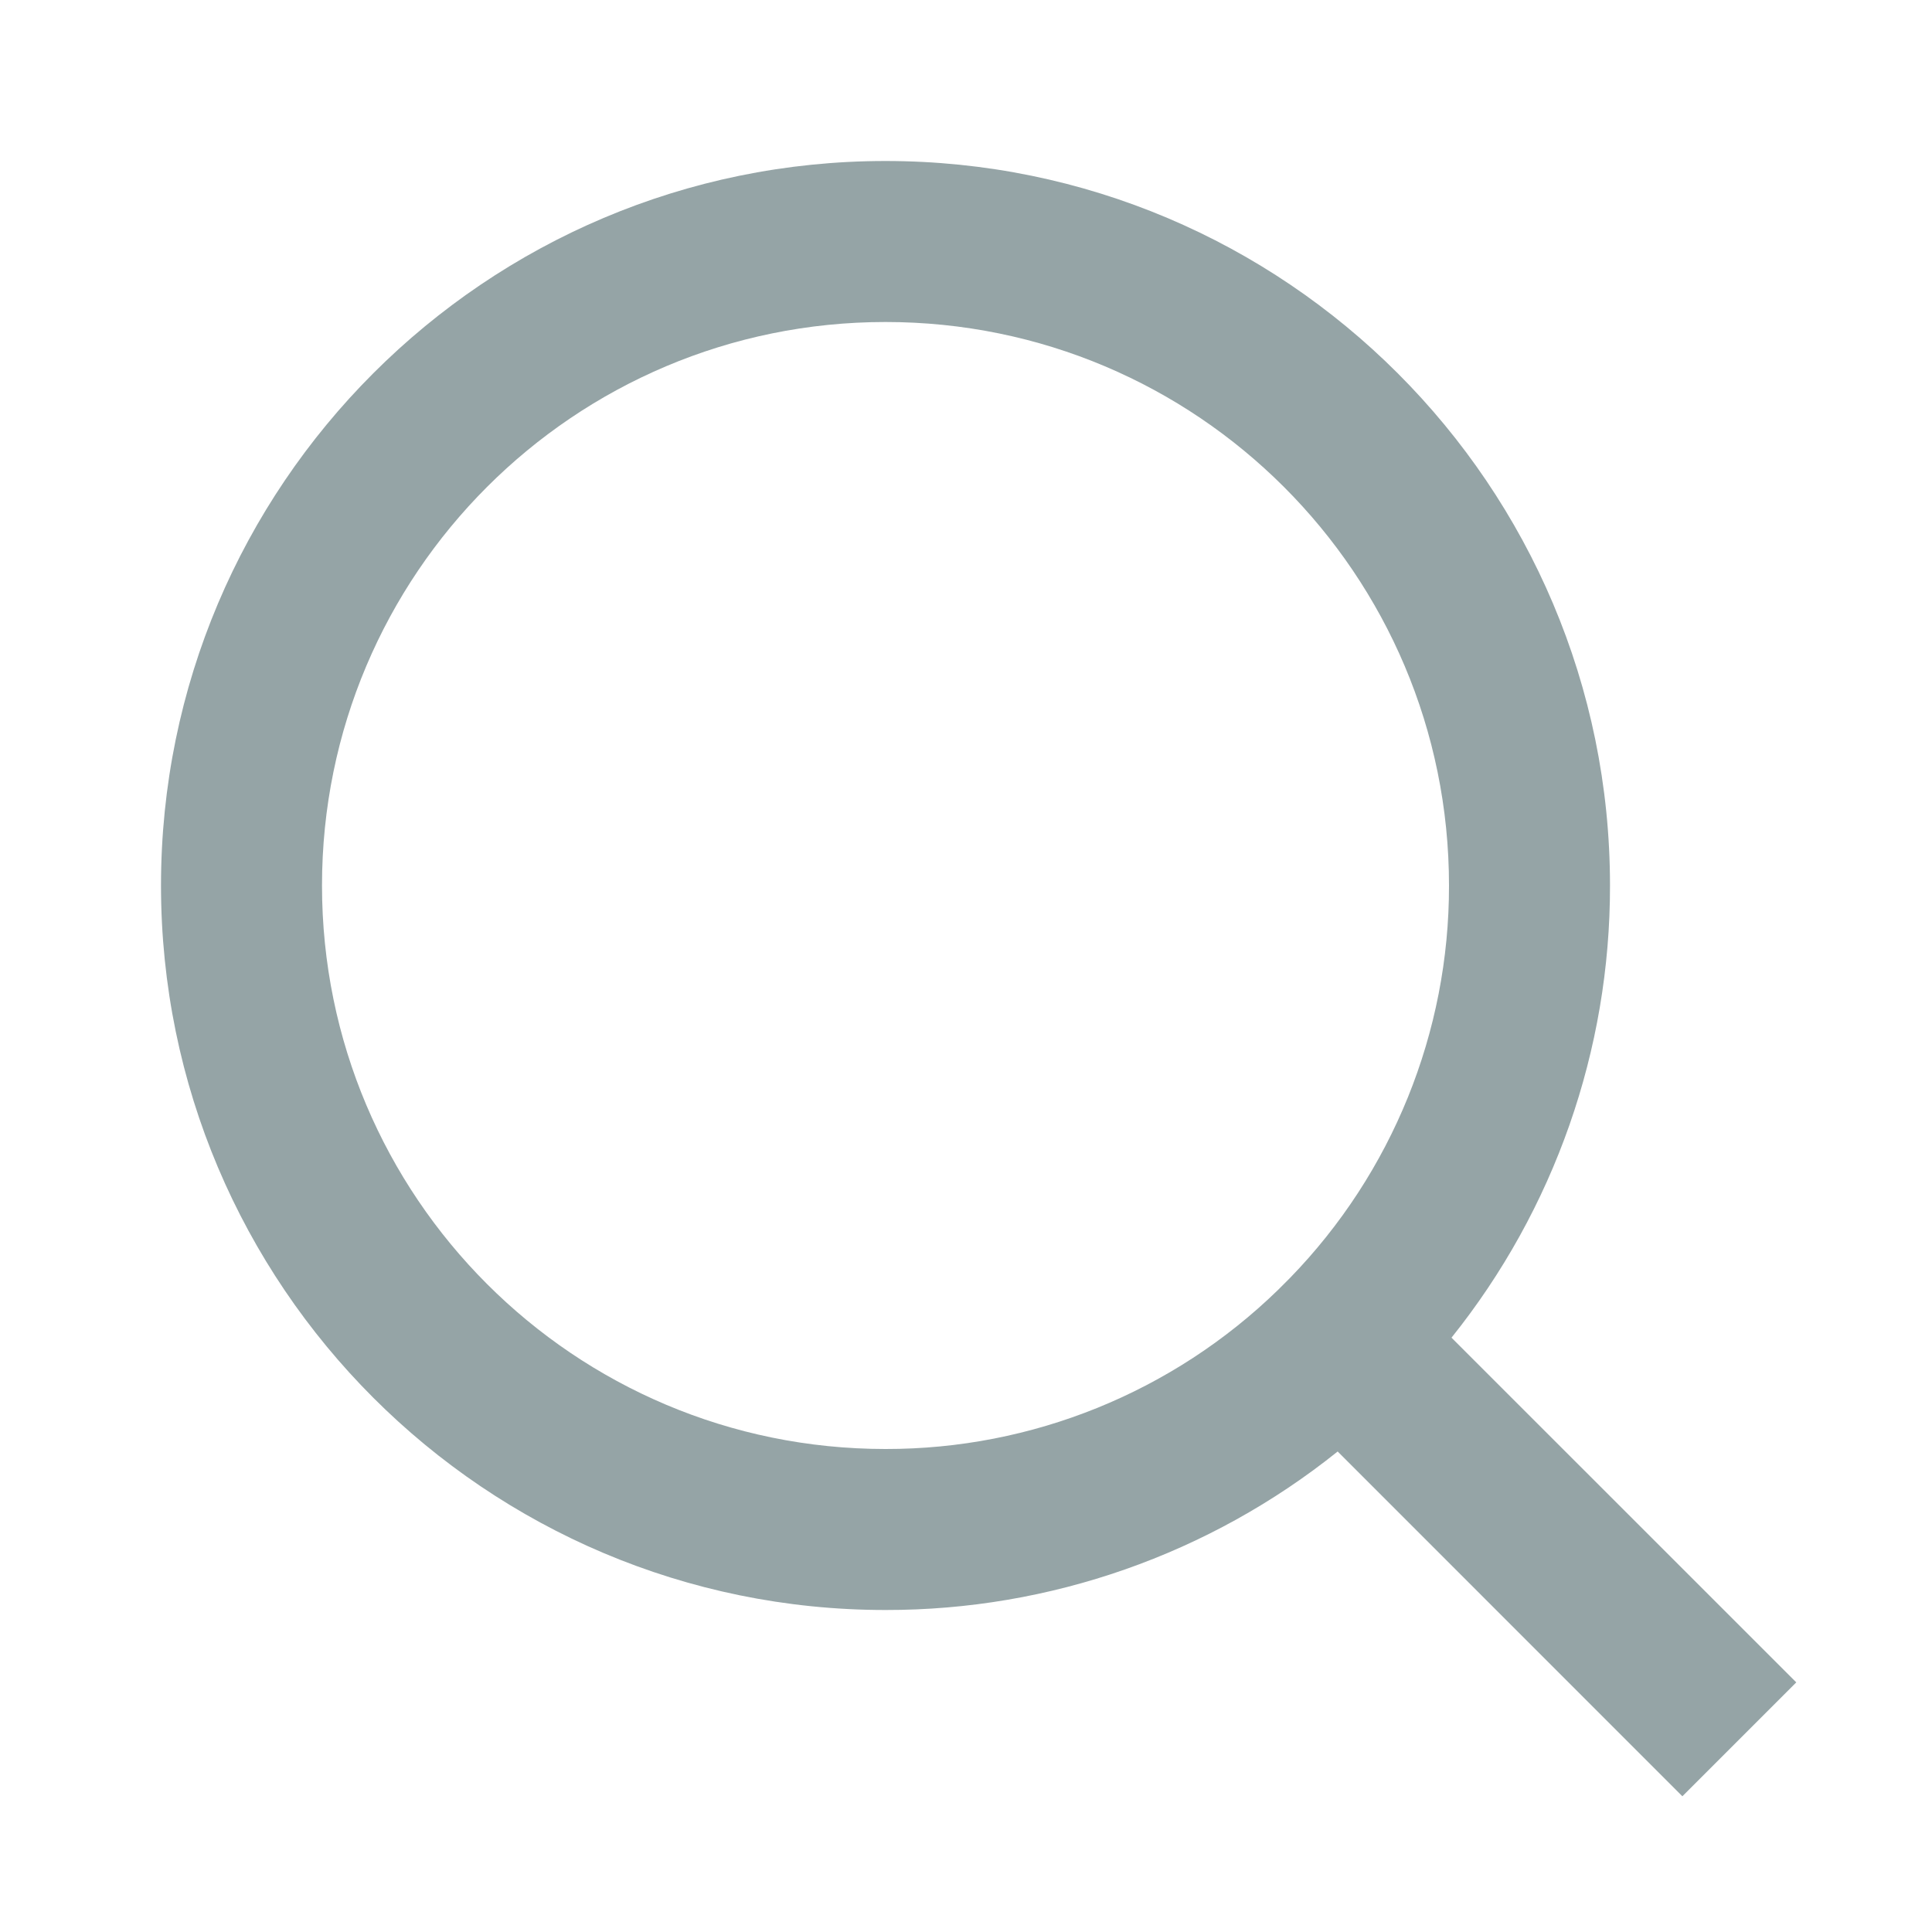
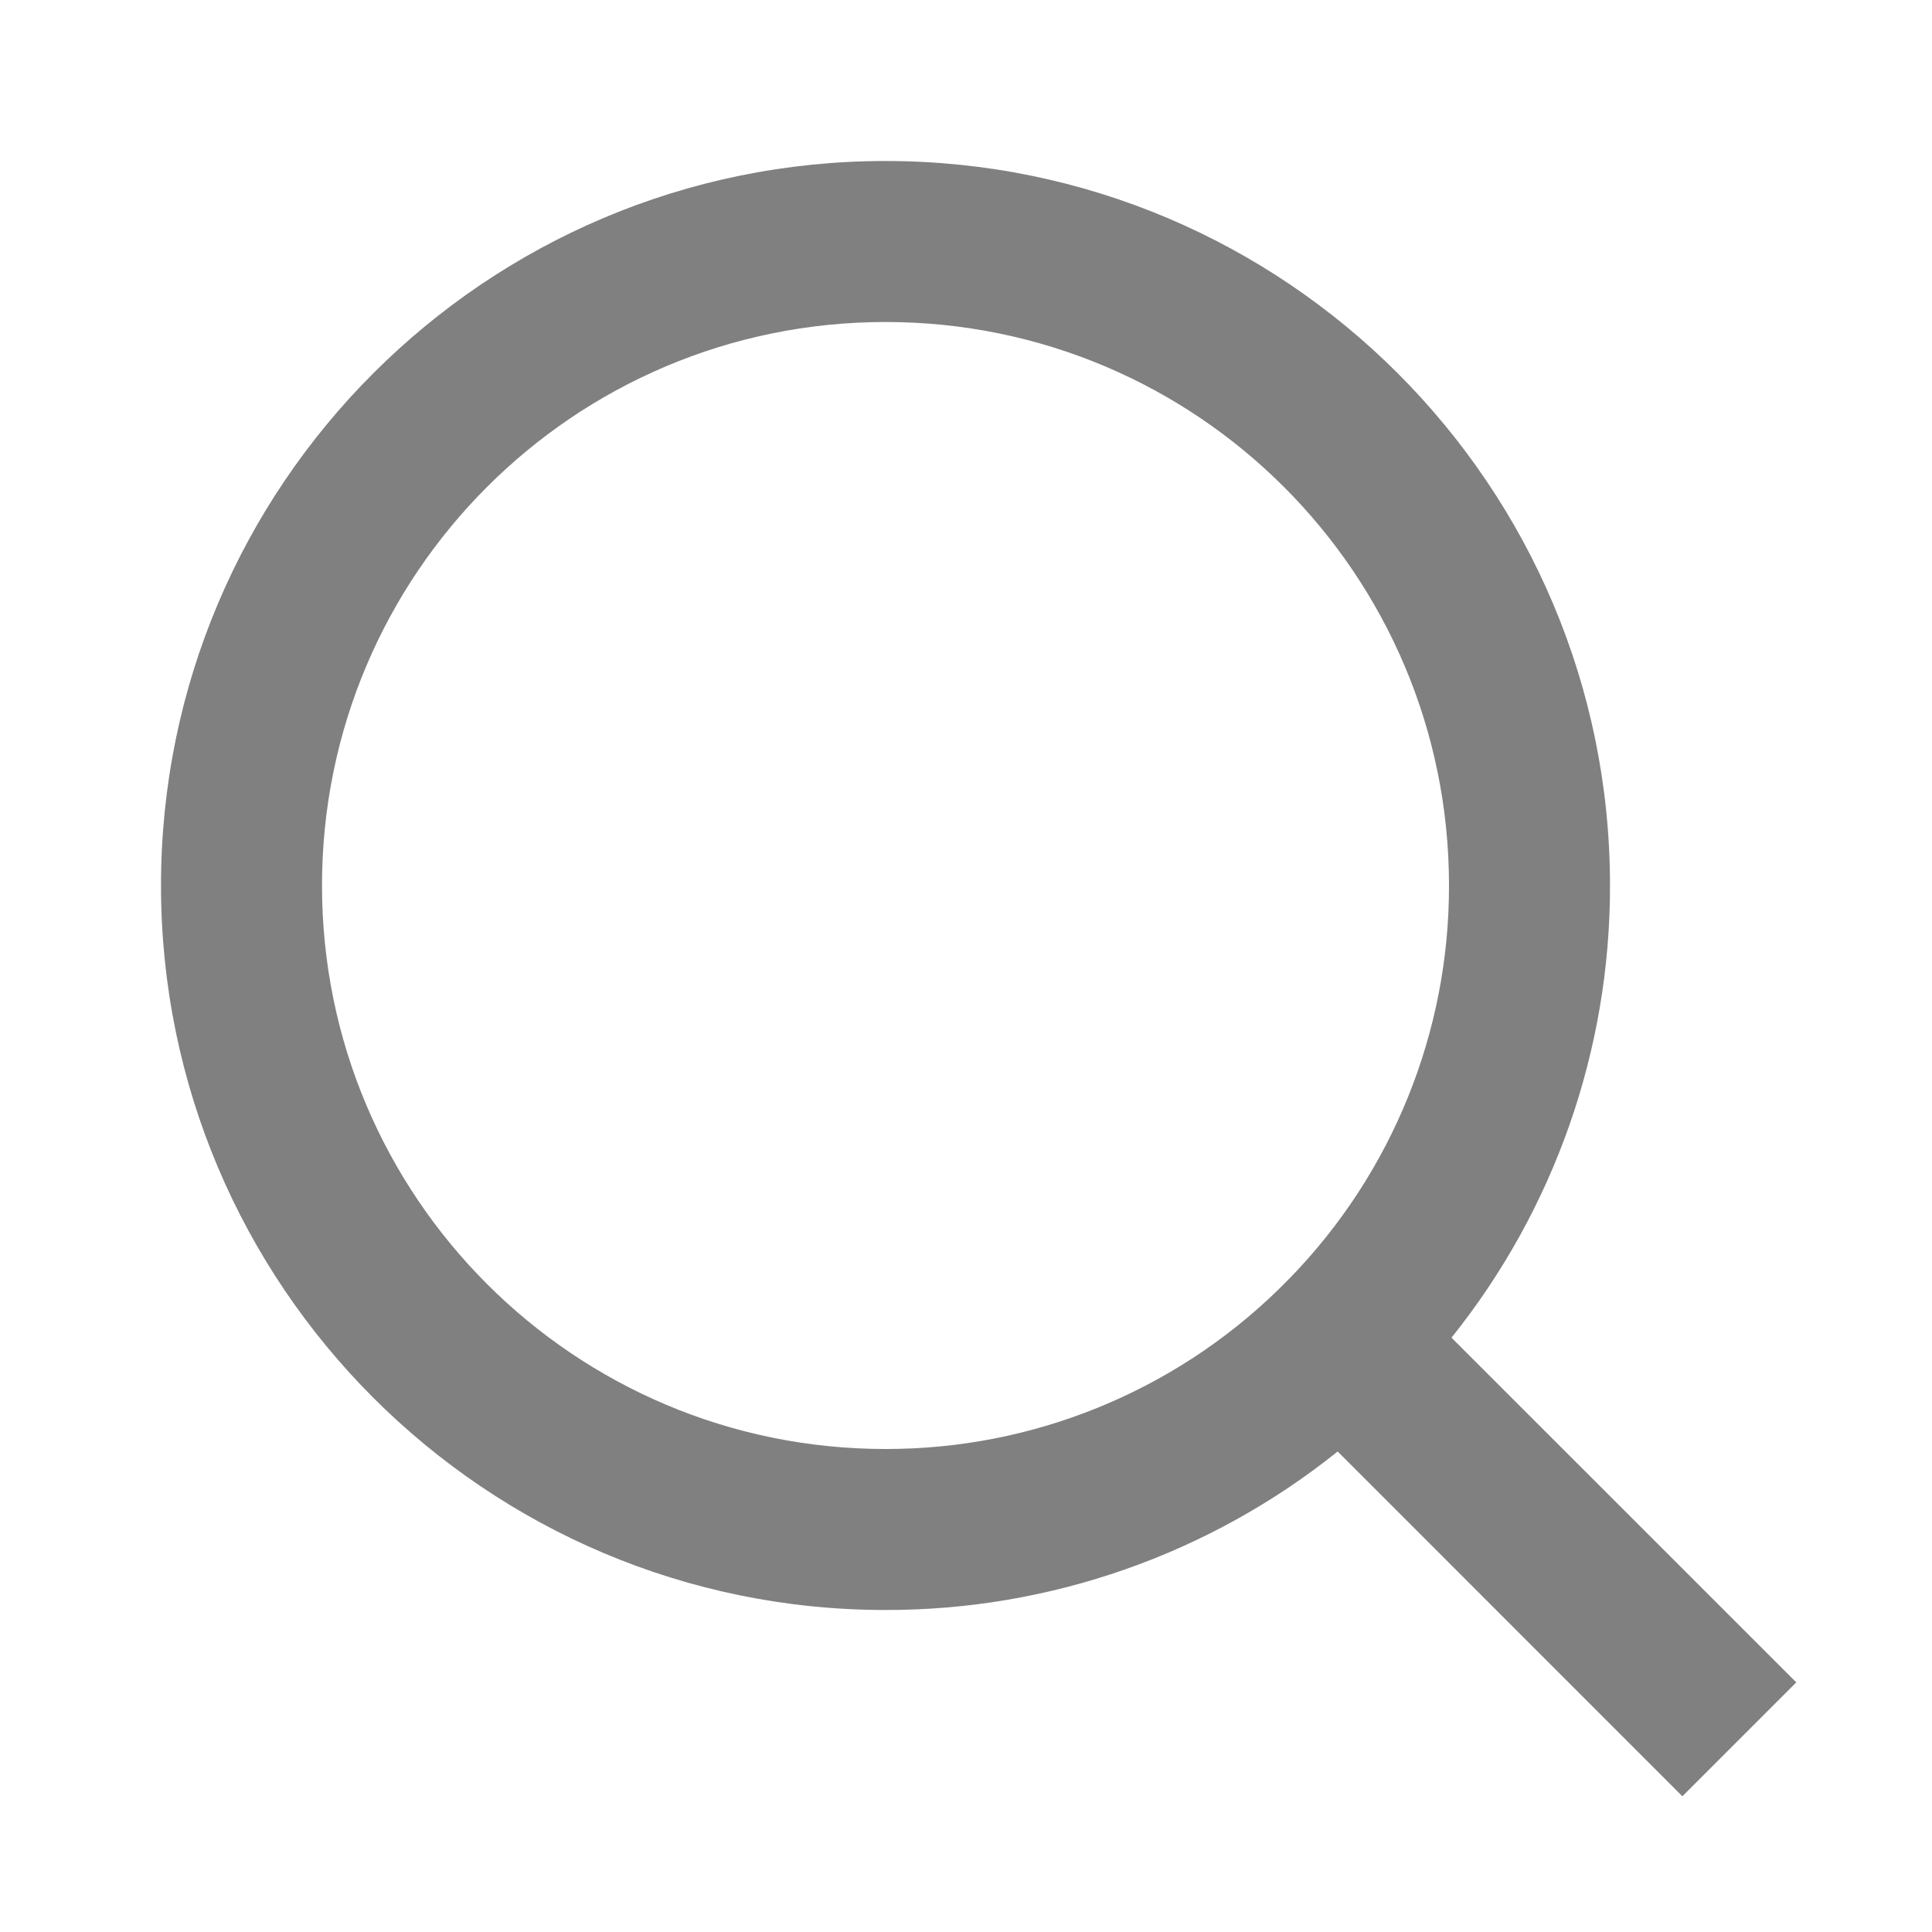
<svg xmlns="http://www.w3.org/2000/svg" viewBox="0 0 24 24" width="24" height="24">
  <path fill="none" d="M0 0h24v24H0z" />
-   <path d="M18.031 16.617l4.283 4.282-1.415 1.415-4.282-4.283A8.96 8.96 0 0 1 11 20c-4.968 0-9-4.032-9-9s4.032-9 9-9 9 4.032 9 9a8.96 8.96 0 0 1-1.969 5.617zm-2.006-.742A6.977 6.977 0 0 0 18 11c0-3.868-3.133-7-7-7-3.868 0-7 3.132-7 7 0 3.867 3.132 7 7 7a6.977 6.977 0 0 0 4.875-1.975l.15-.15z" fill="rgba(149,164,166,1)" />
+   <path d="M18.031 16.617l4.283 4.282-1.415 1.415-4.282-4.283A8.96 8.96 0 0 1 11 20c-4.968 0-9-4.032-9-9s4.032-9 9-9 9 4.032 9 9a8.96 8.96 0 0 1-1.969 5.617zm-2.006-.742A6.977 6.977 0 0 0 18 11c0-3.868-3.133-7-7-7-3.868 0-7 3.132-7 7 0 3.867 3.132 7 7 7a6.977 6.977 0 0 0 4.875-1.975l.15-.15z" fill="rgba(128,128,128,1)" />
</svg>
